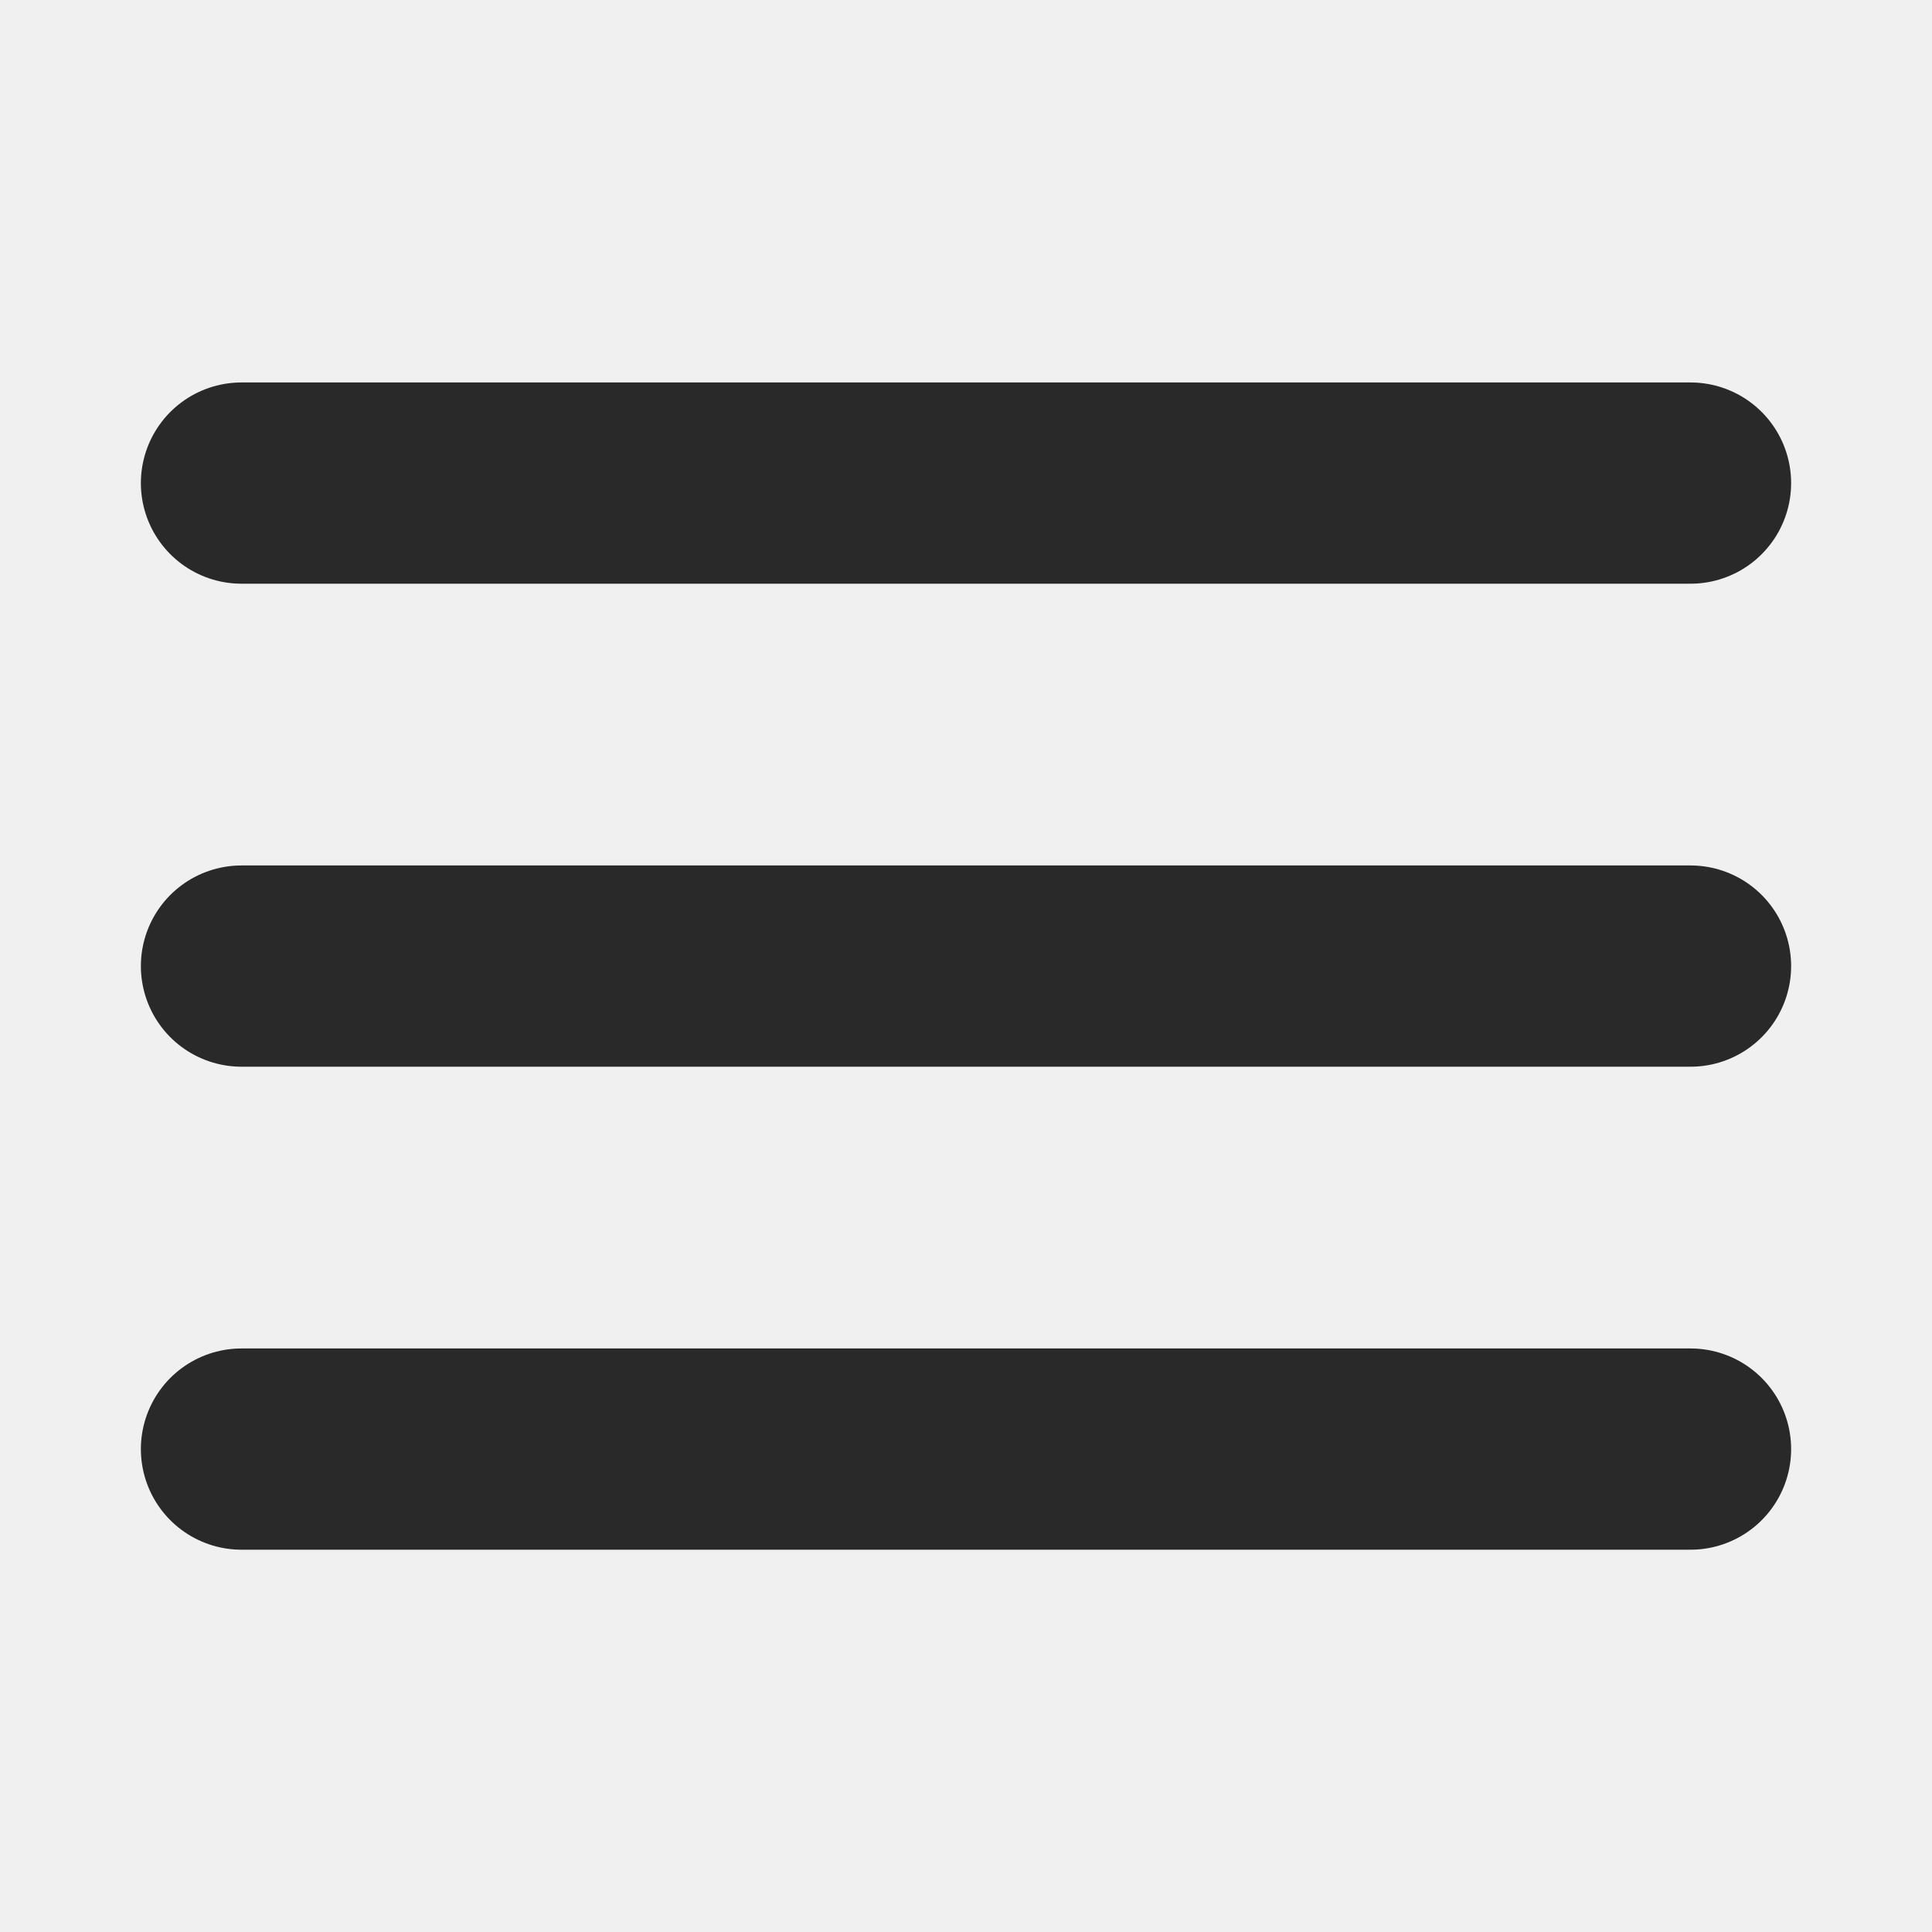
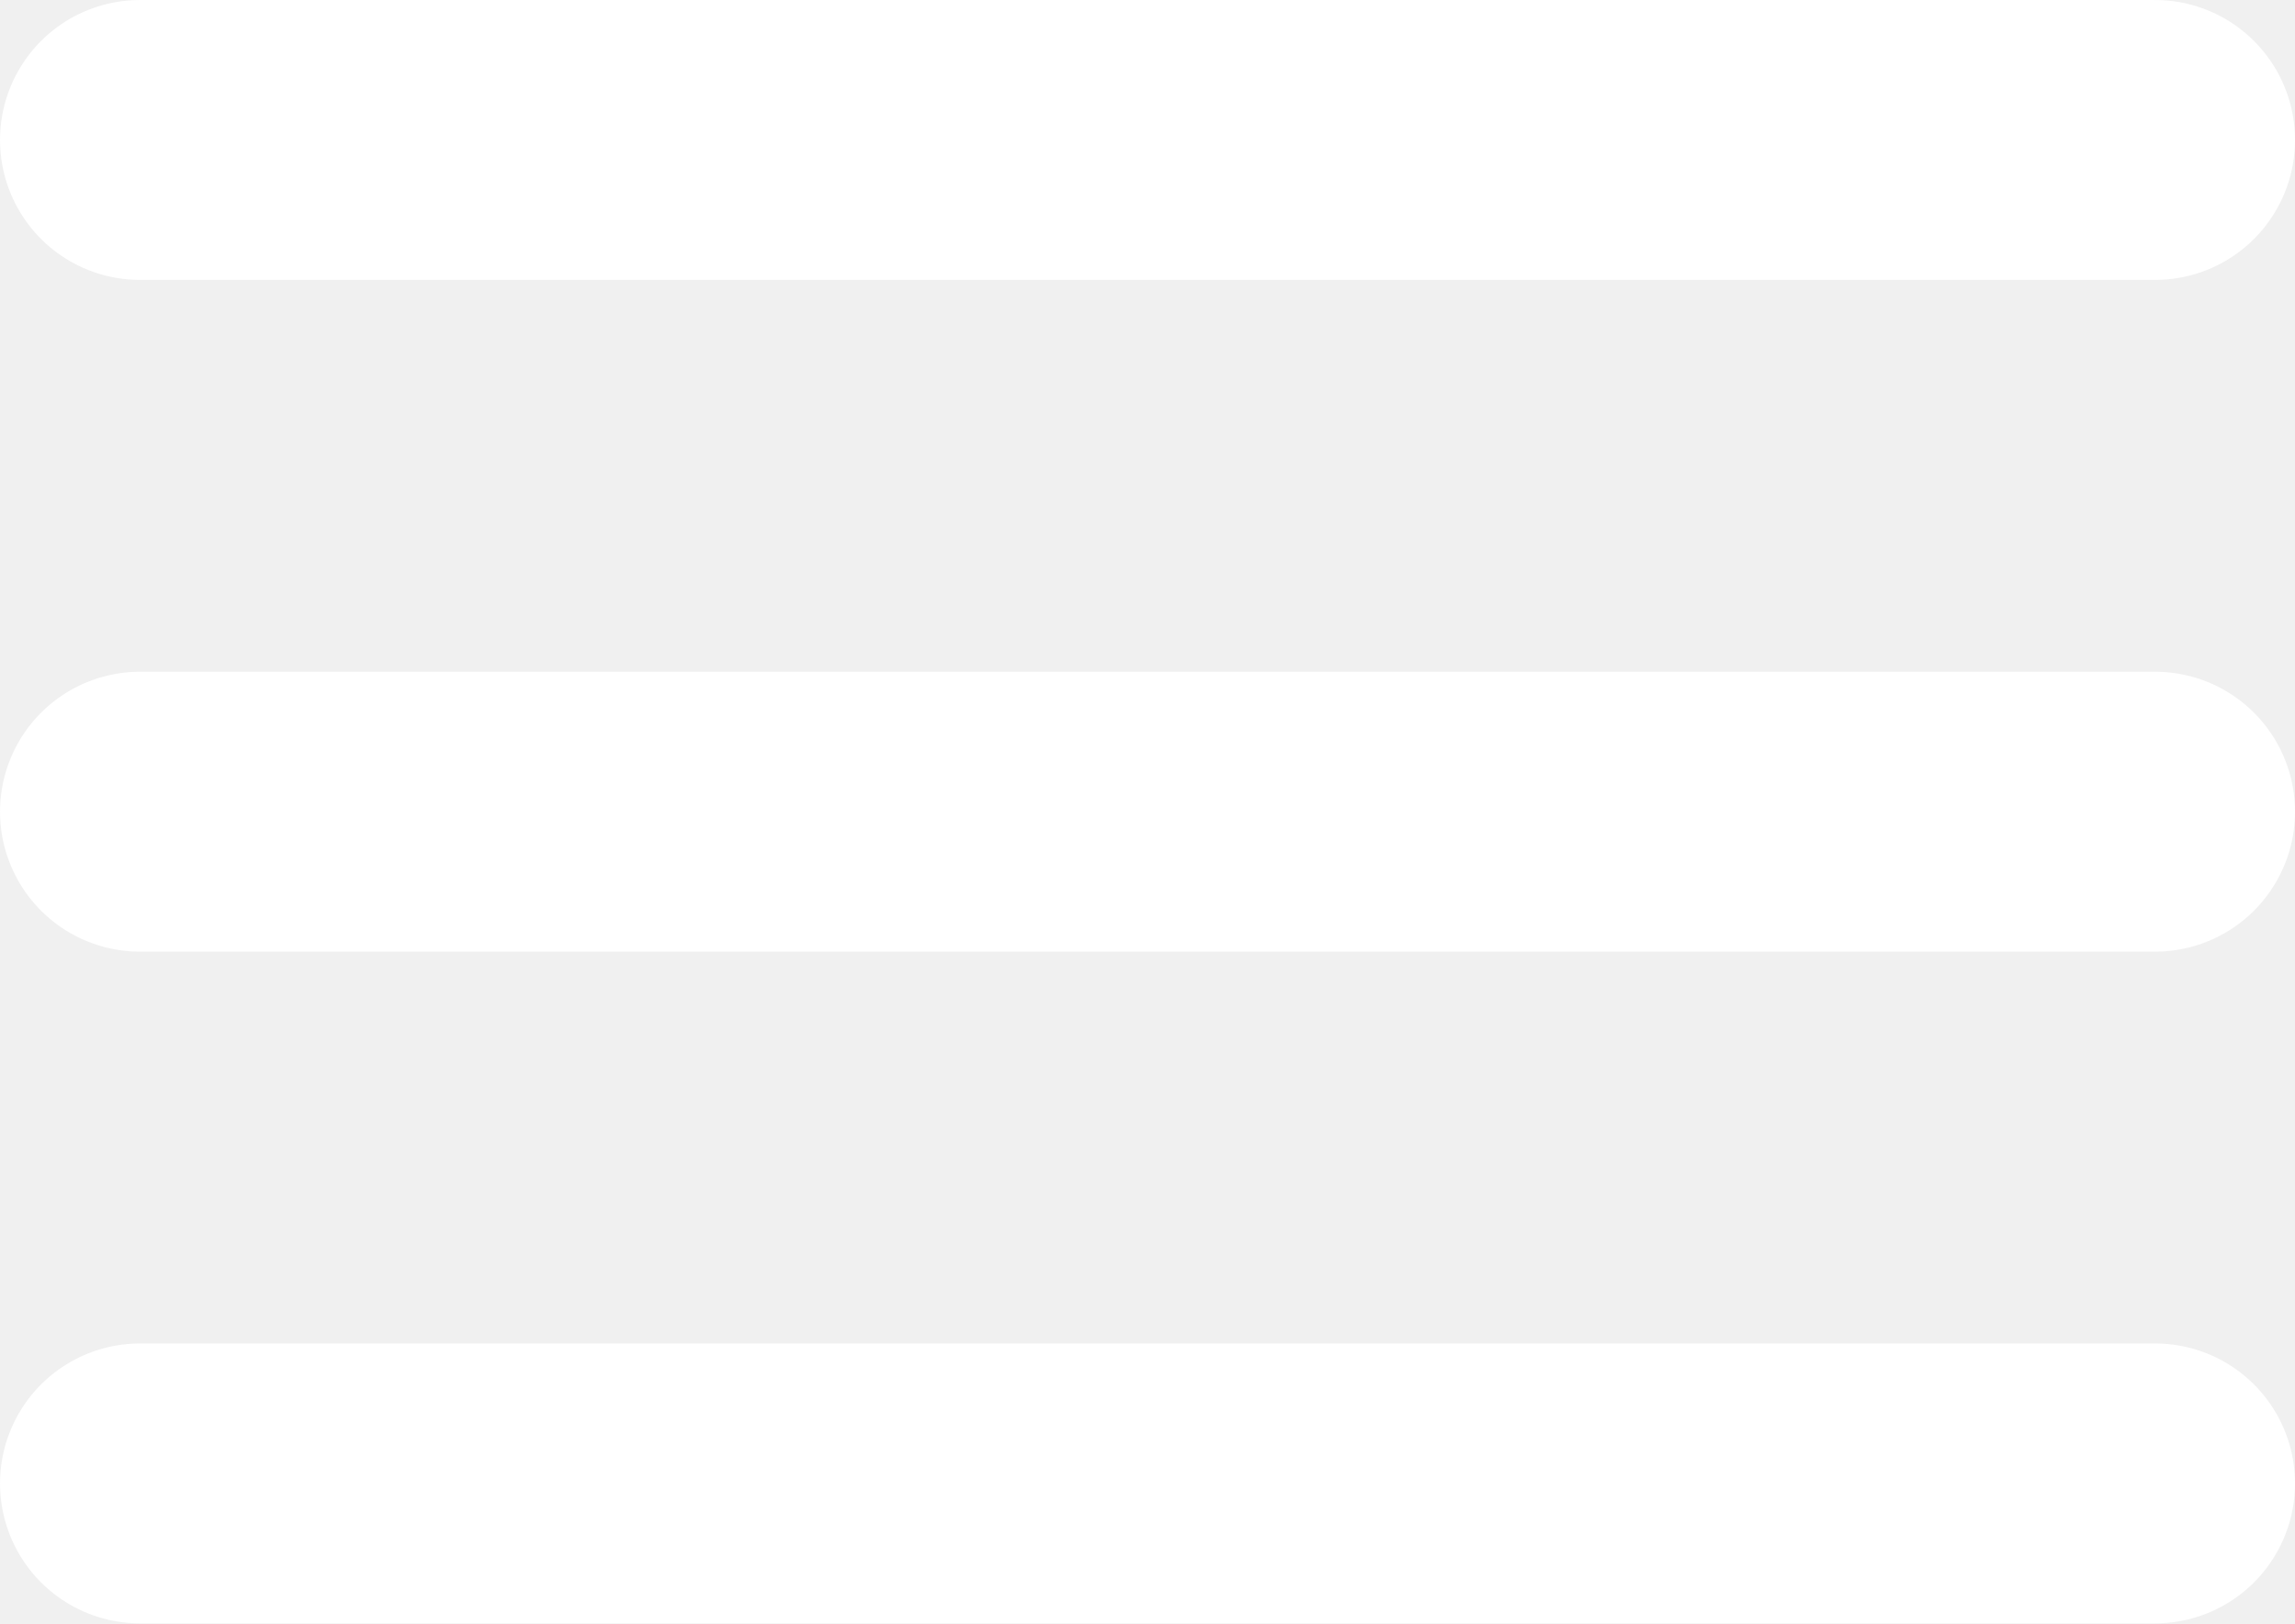
- <svg xmlns="http://www.w3.org/2000/svg" width="800px" height="800px" viewBox="0 0 24 24" fill="none">
-   <g clip-path="url(#clip0_429_11066)">
-     <path d="M3 6.001H21M3 12.001H21M3 18.001H21" stroke="#292929" stroke-width="2.5" stroke-linecap="round" stroke-linejoin="round" />
-   </g>
+ <svg xmlns="http://www.w3.org/2000/svg" id="Layer_1" data-name="Layer 1" viewBox="0 0 683.33 483.33">
  <defs>
-     <clipPath id="clip0_429_11066">
-       <rect width="24" height="24" fill="white" transform="translate(0 0.000915527)" />
-     </clipPath>
+     <style>
+       .cls-1 {
+         fill: none;
+         stroke: #fff;
+         stroke-linecap: round;
+         stroke-linejoin: round;
+         stroke-width: 83.33px;
+       }
+     </style>
  </defs>
+   <path class="cls-1" d="m41.67,41.67h600M41.67,241.67h600M41.67,441.67h600" />
</svg>
